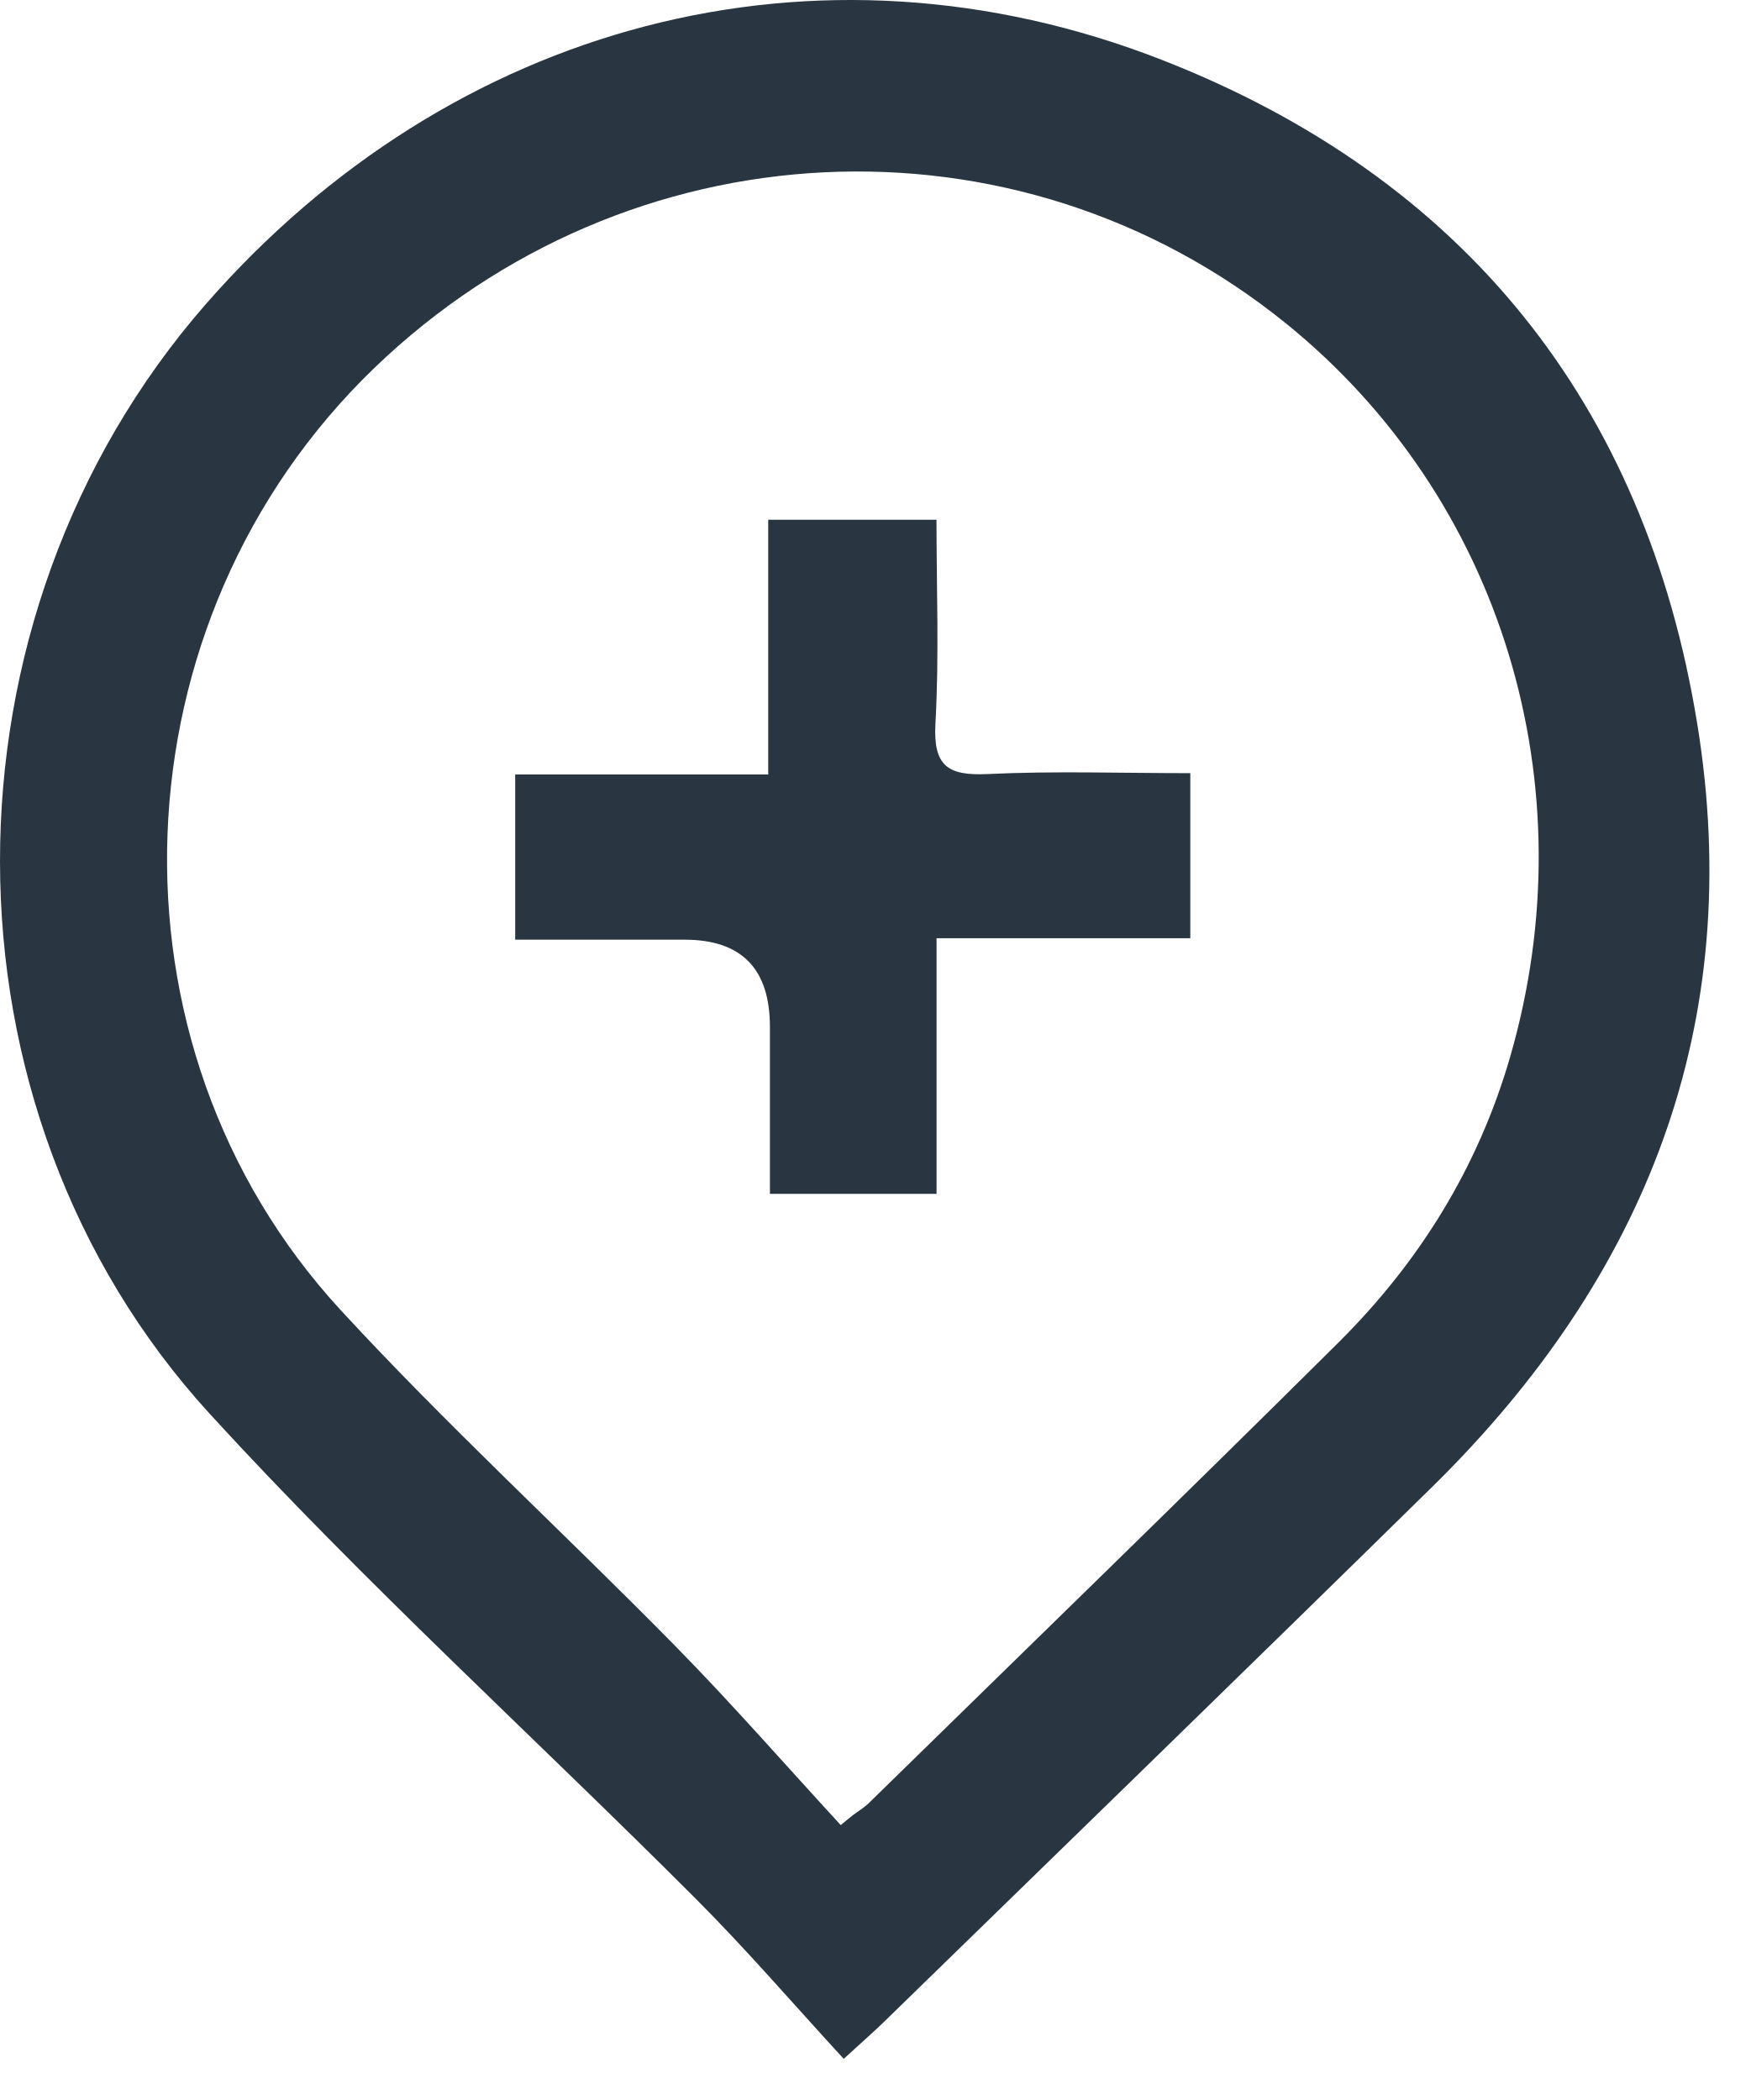
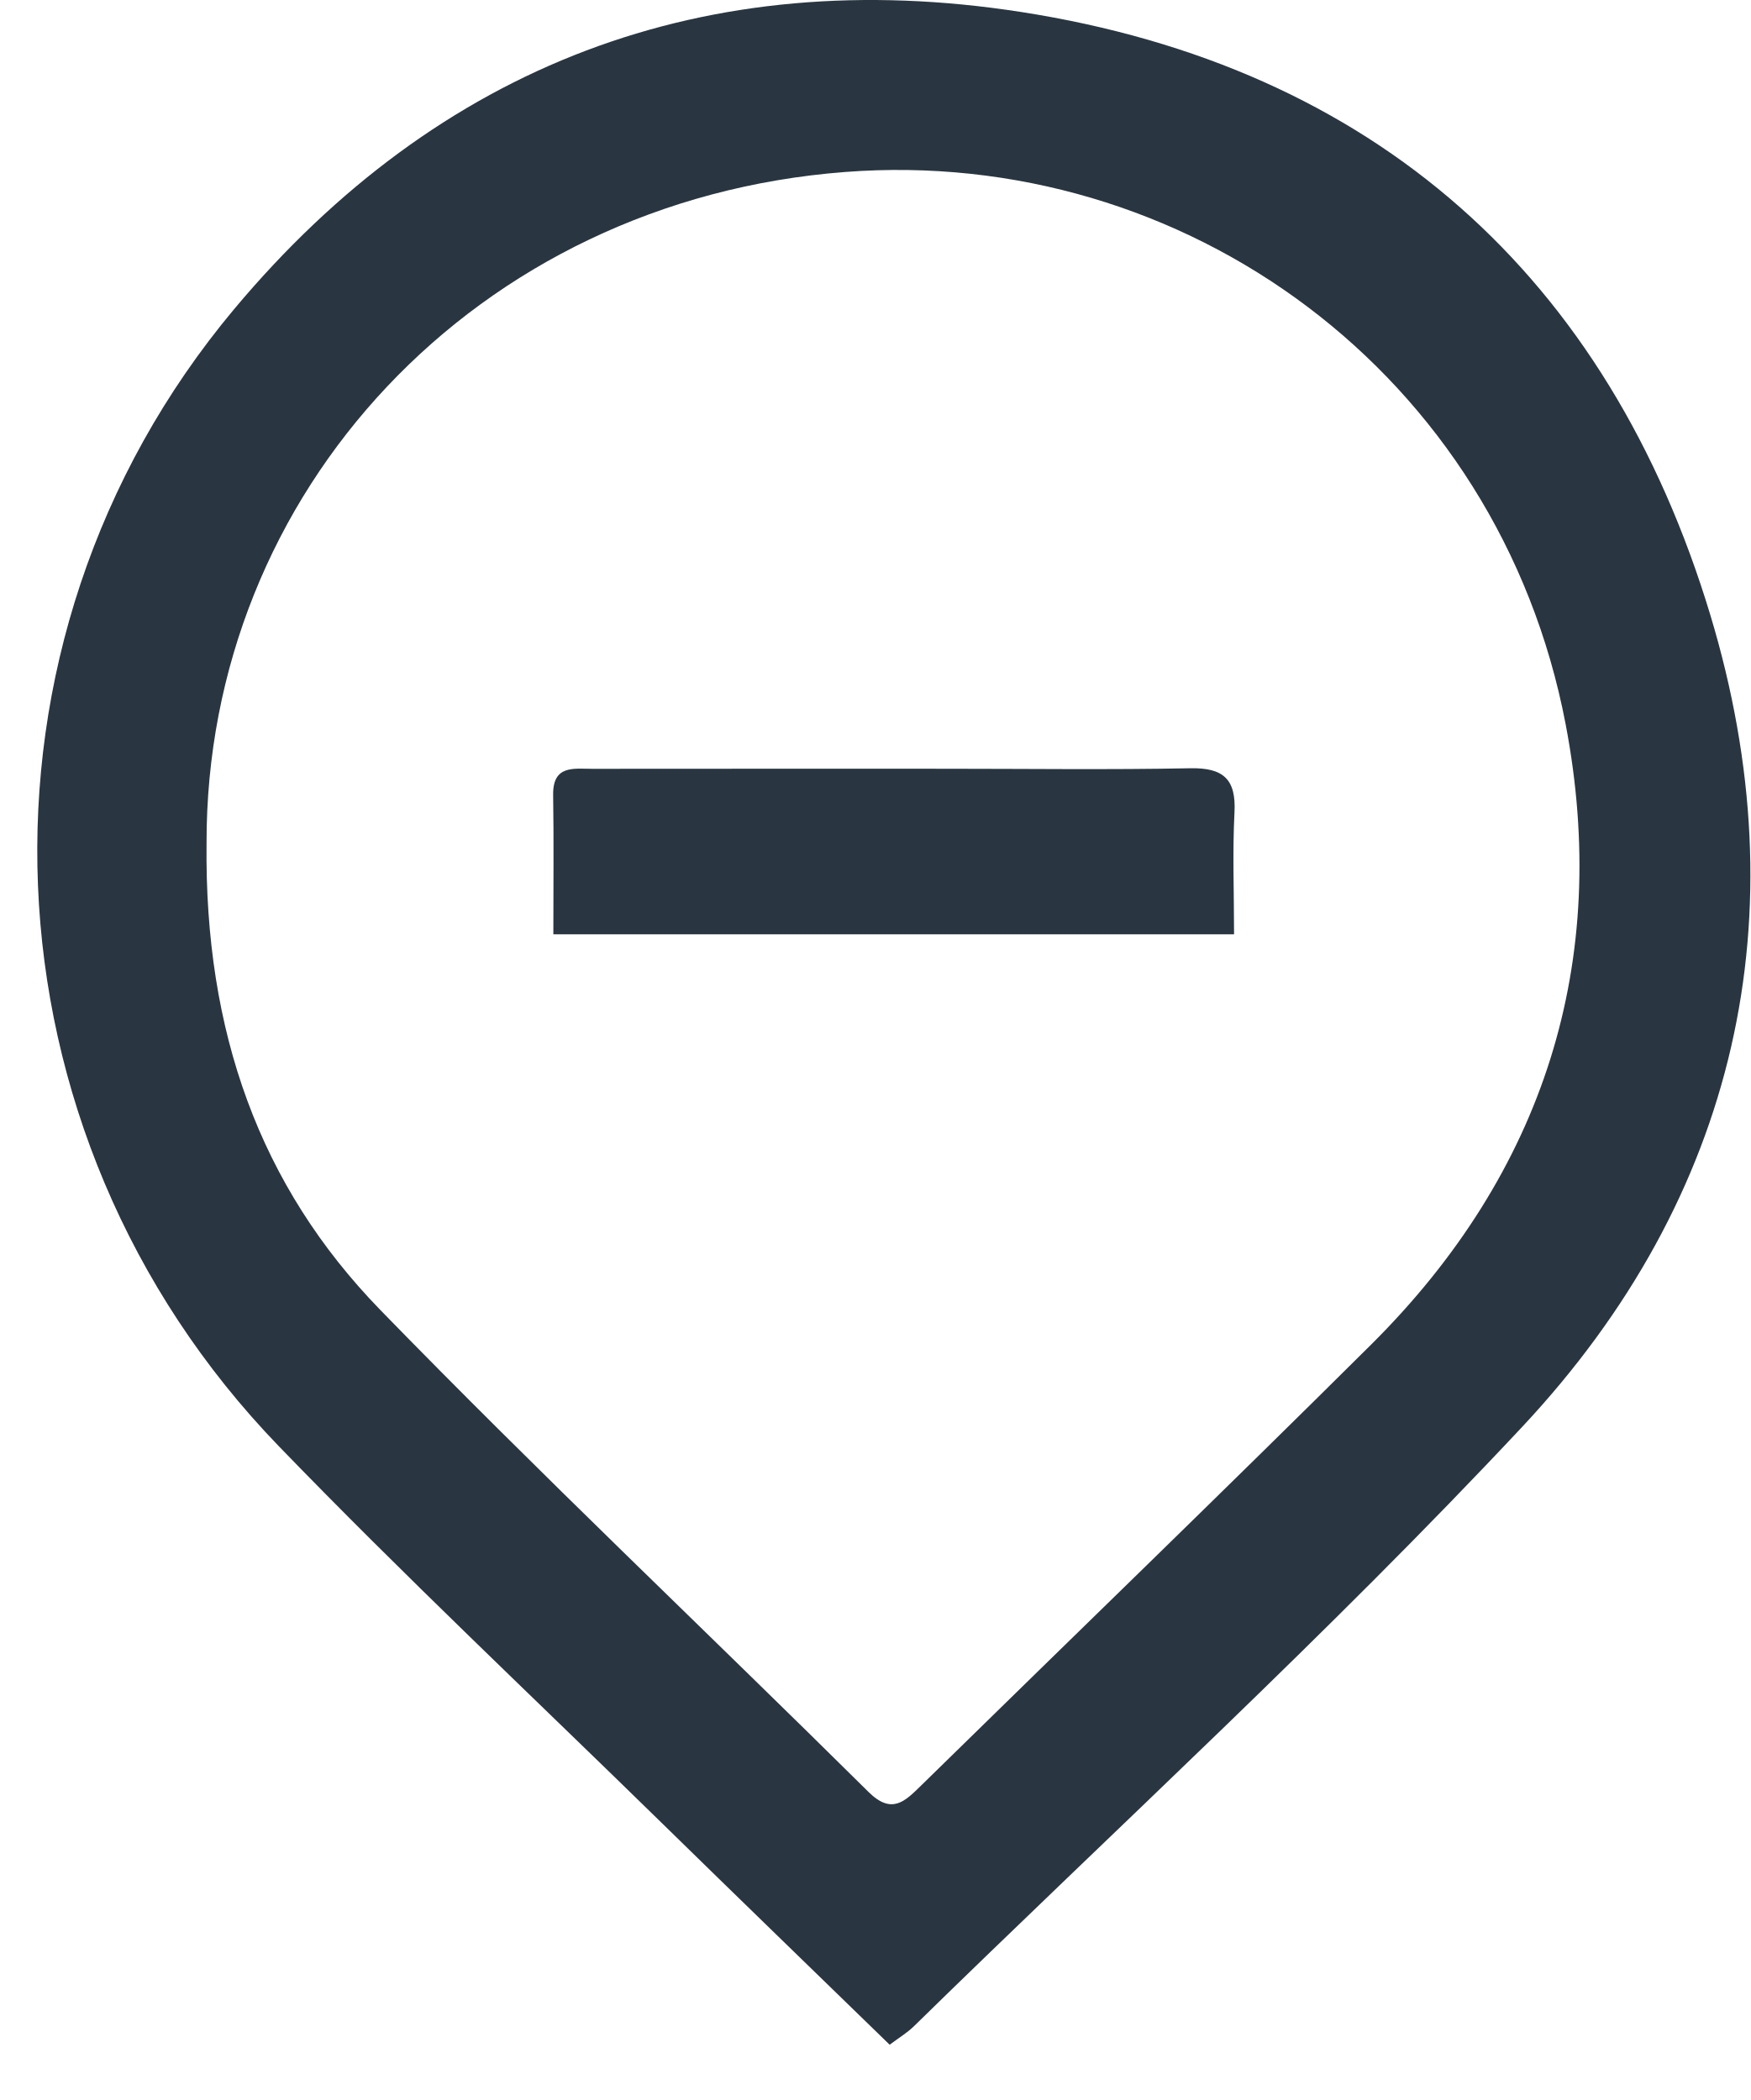
<svg xmlns="http://www.w3.org/2000/svg" width="25" height="30" viewBox="0 0 25 30" fill="none">
-   <path d="M12.05 29.412C11.336 28.636 10.664 27.853 9.937 27.125C7.628 24.812 5.201 22.609 2.997 20.199C-1.006 15.822 -0.971 8.828 2.935 4.35C6.438 0.335 11.656 -1.078 16.603 0.859C20.897 2.54 23.496 5.759 24.24 10.338C24.937 14.625 23.514 18.234 20.457 21.239C17.852 23.799 15.233 26.342 12.619 28.89C12.485 29.021 12.343 29.143 12.051 29.411L12.05 29.412ZM12.008 26.072C12.066 26.025 12.124 25.977 12.182 25.93C12.257 25.874 12.338 25.826 12.405 25.762C14.644 23.57 16.893 21.387 19.116 19.179C20.27 18.032 21.108 16.684 21.567 15.102C22.693 11.22 21.452 7.117 18.366 4.62C14.513 1.5 8.963 1.772 5.346 5.257C1.612 8.856 1.365 14.914 4.865 18.715C6.391 20.372 8.057 21.899 9.637 23.507C10.453 24.337 11.219 25.216 12.007 26.072H12.008Z" fill="#293641" />
-   <path d="M7.358 13.424V11.064H10.972V7.425H13.375C13.375 8.403 13.414 9.373 13.36 10.338C13.327 10.941 13.534 11.084 14.101 11.058C15.05 11.012 16.004 11.045 17 11.045V13.403H13.376V17.055H10.996C10.996 16.256 10.996 15.463 10.996 14.669C10.996 13.839 10.59 13.424 9.777 13.424C8.995 13.424 8.214 13.424 7.358 13.424Z" fill="#293641" />
+   <path d="M12.706 29.21C11.613 28.147 10.532 27.1 9.456 26.047C7.627 24.257 5.761 22.501 3.982 20.66C-0.347 16.18 -0.649 9.19 3.344 4.416C6.263 0.927 10.084 -0.529 14.583 0.171C19.633 0.956 22.967 3.954 24.427 8.785C25.721 13.072 24.819 17.093 21.741 20.383C18.963 23.351 15.956 26.104 13.049 28.95C12.956 29.04 12.841 29.109 12.707 29.21H12.706ZM2.95 12.049C2.92 14.738 3.707 16.94 5.432 18.714C7.709 21.055 10.084 23.3 12.405 25.6C12.738 25.929 12.925 25.733 13.157 25.506C15.299 23.406 17.456 21.322 19.584 19.207C22.057 16.748 23.008 13.737 22.361 10.348C21.404 5.333 16.915 2.084 12.069 2.457C6.797 2.861 2.939 7.031 2.95 12.049Z" fill="#293641" />
+   <path d="M7.903 13.347C7.903 12.649 7.91 12.002 7.9 11.354C7.895 10.926 8.194 10.983 8.457 10.983C10.139 10.981 11.822 10.982 13.503 10.982C14.669 10.982 15.835 10.998 17.001 10.975C17.473 10.966 17.657 11.132 17.631 11.608C17.602 12.176 17.625 12.746 17.625 13.347H7.903Z" fill="#293641" />
</svg>
